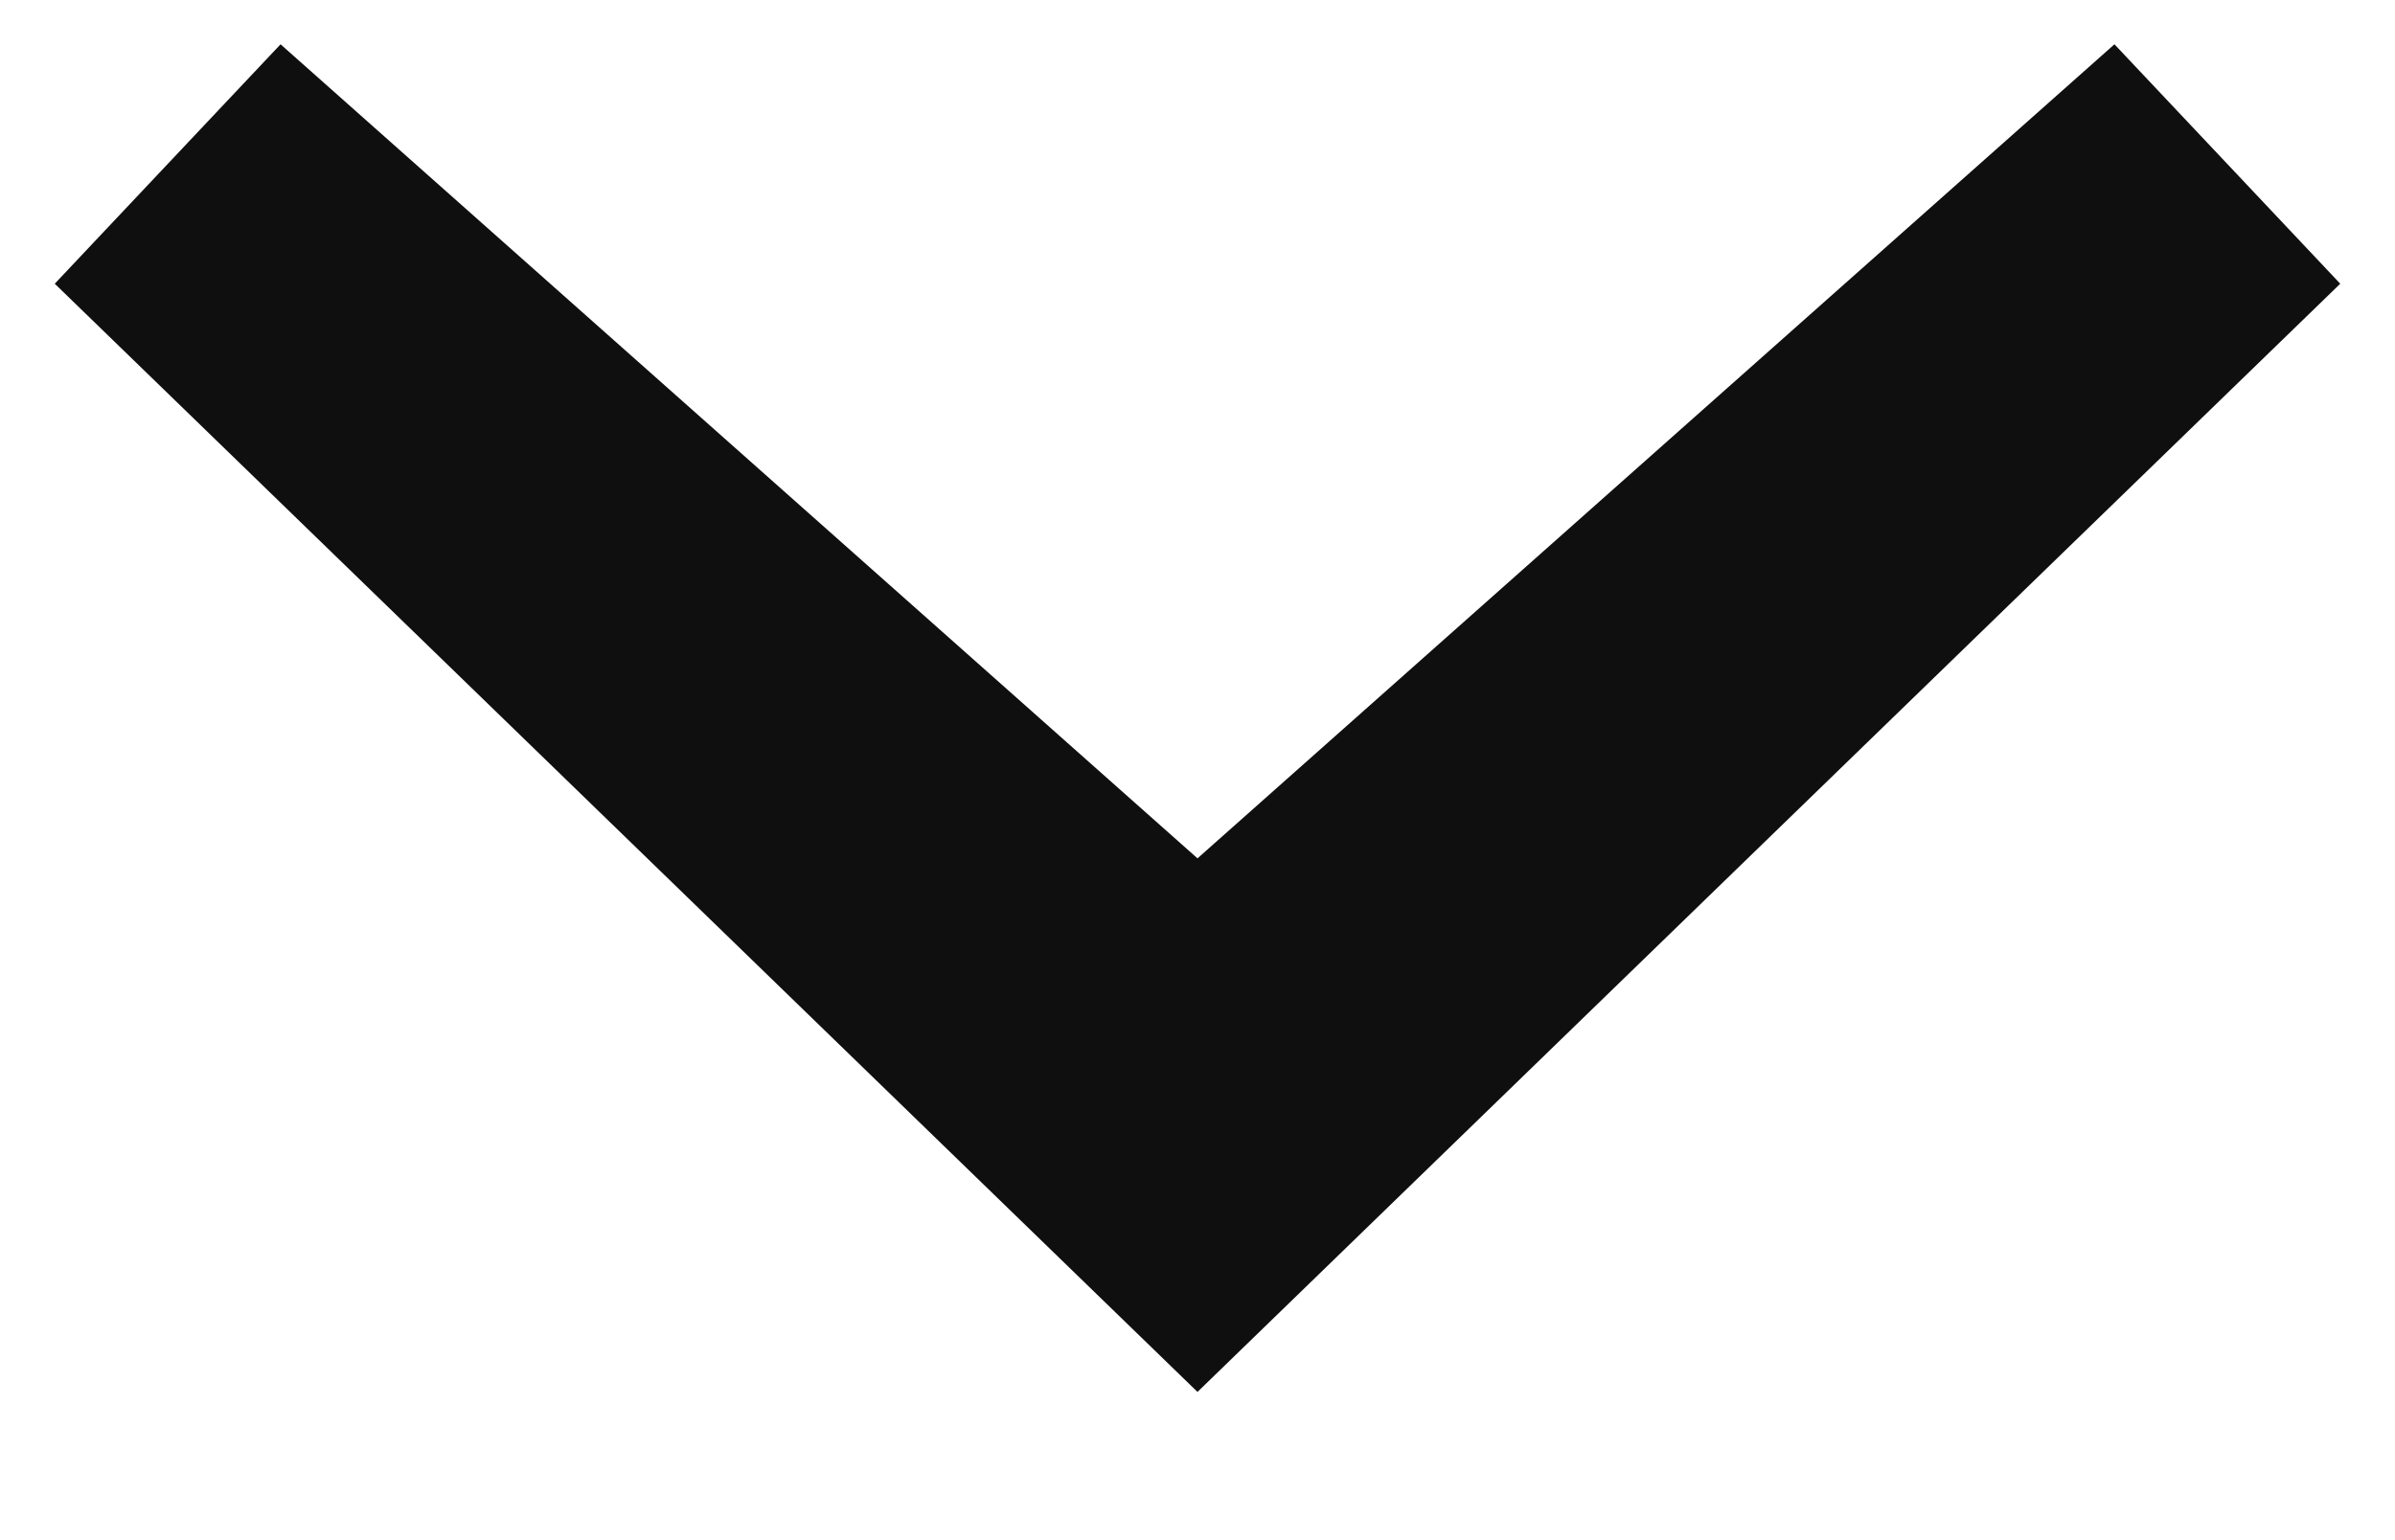
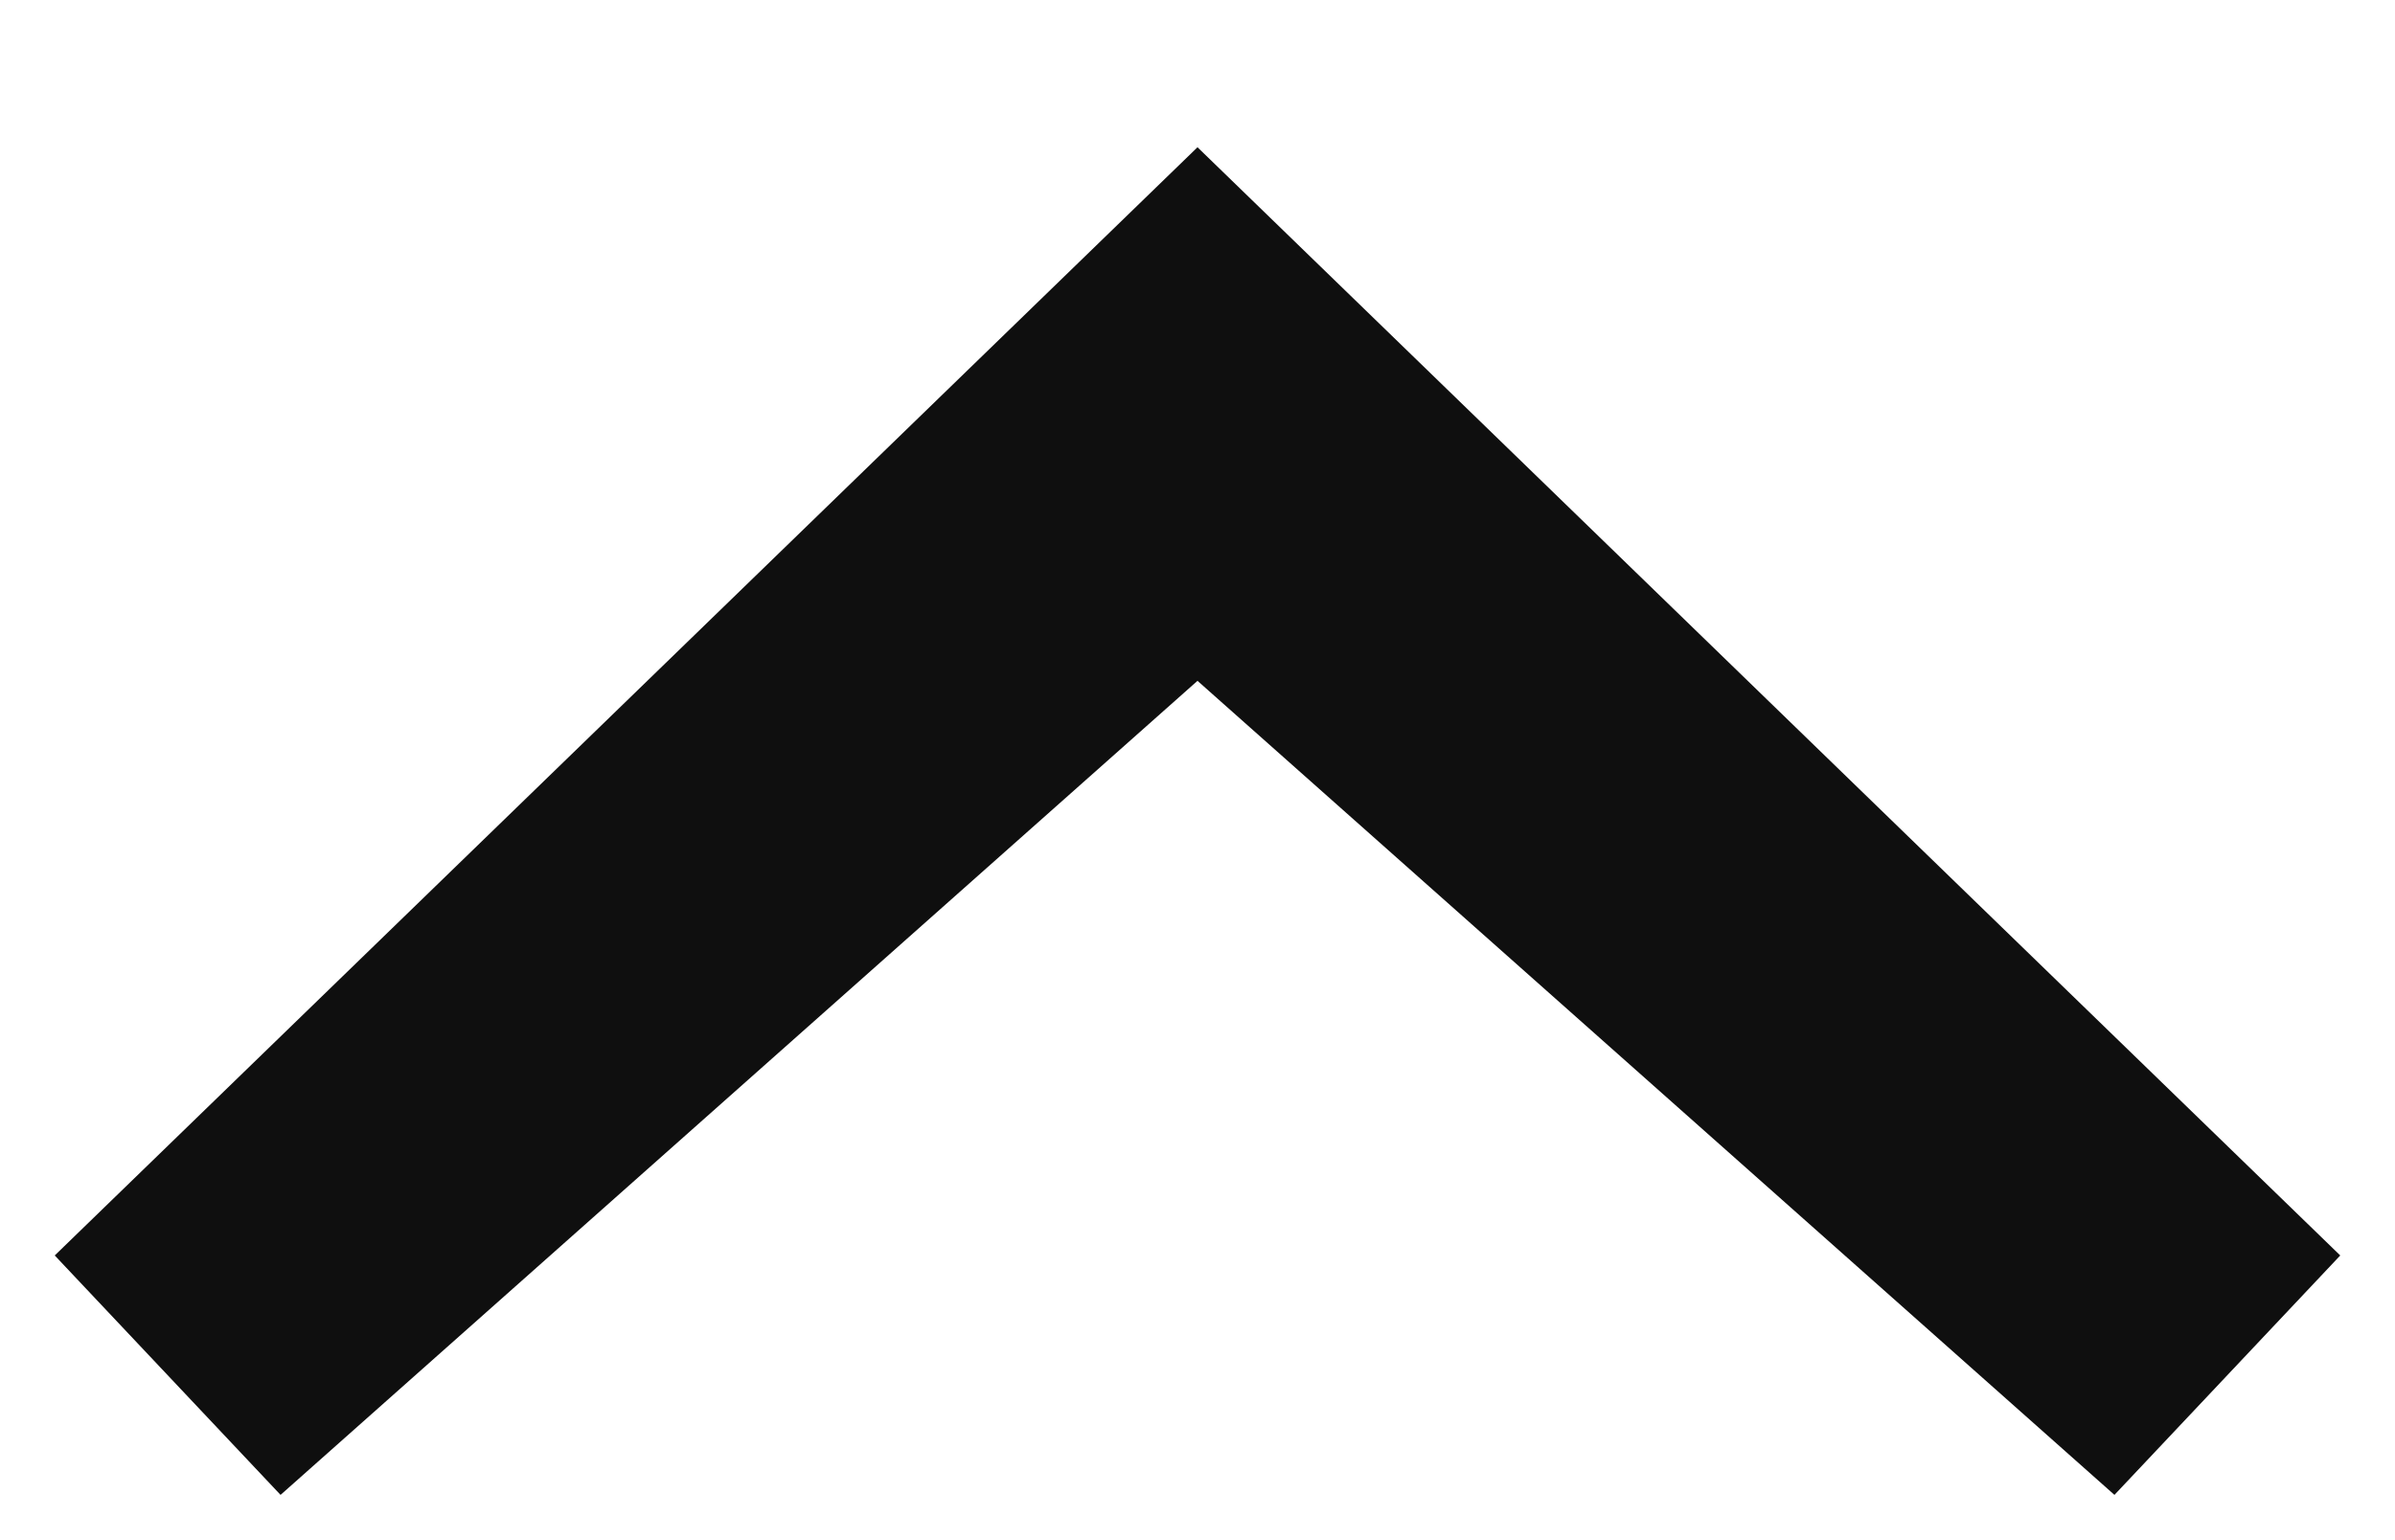
<svg xmlns="http://www.w3.org/2000/svg" width="14" height="9" viewBox="0 0 14 9" fill="none">
-   <path d="M7 8.139L0.32 1.659L1.64 0.259L7 5.019L12.36 0.259L13.68 1.659L7 8.139Z" fill="#0F0F0F" />
+   <path d="M7 0.861L13.68 7.341L12.36 8.741L7 3.981L1.64 8.741L0.32 7.341L7 0.861Z" fill="#0F0F0F" />
</svg>
